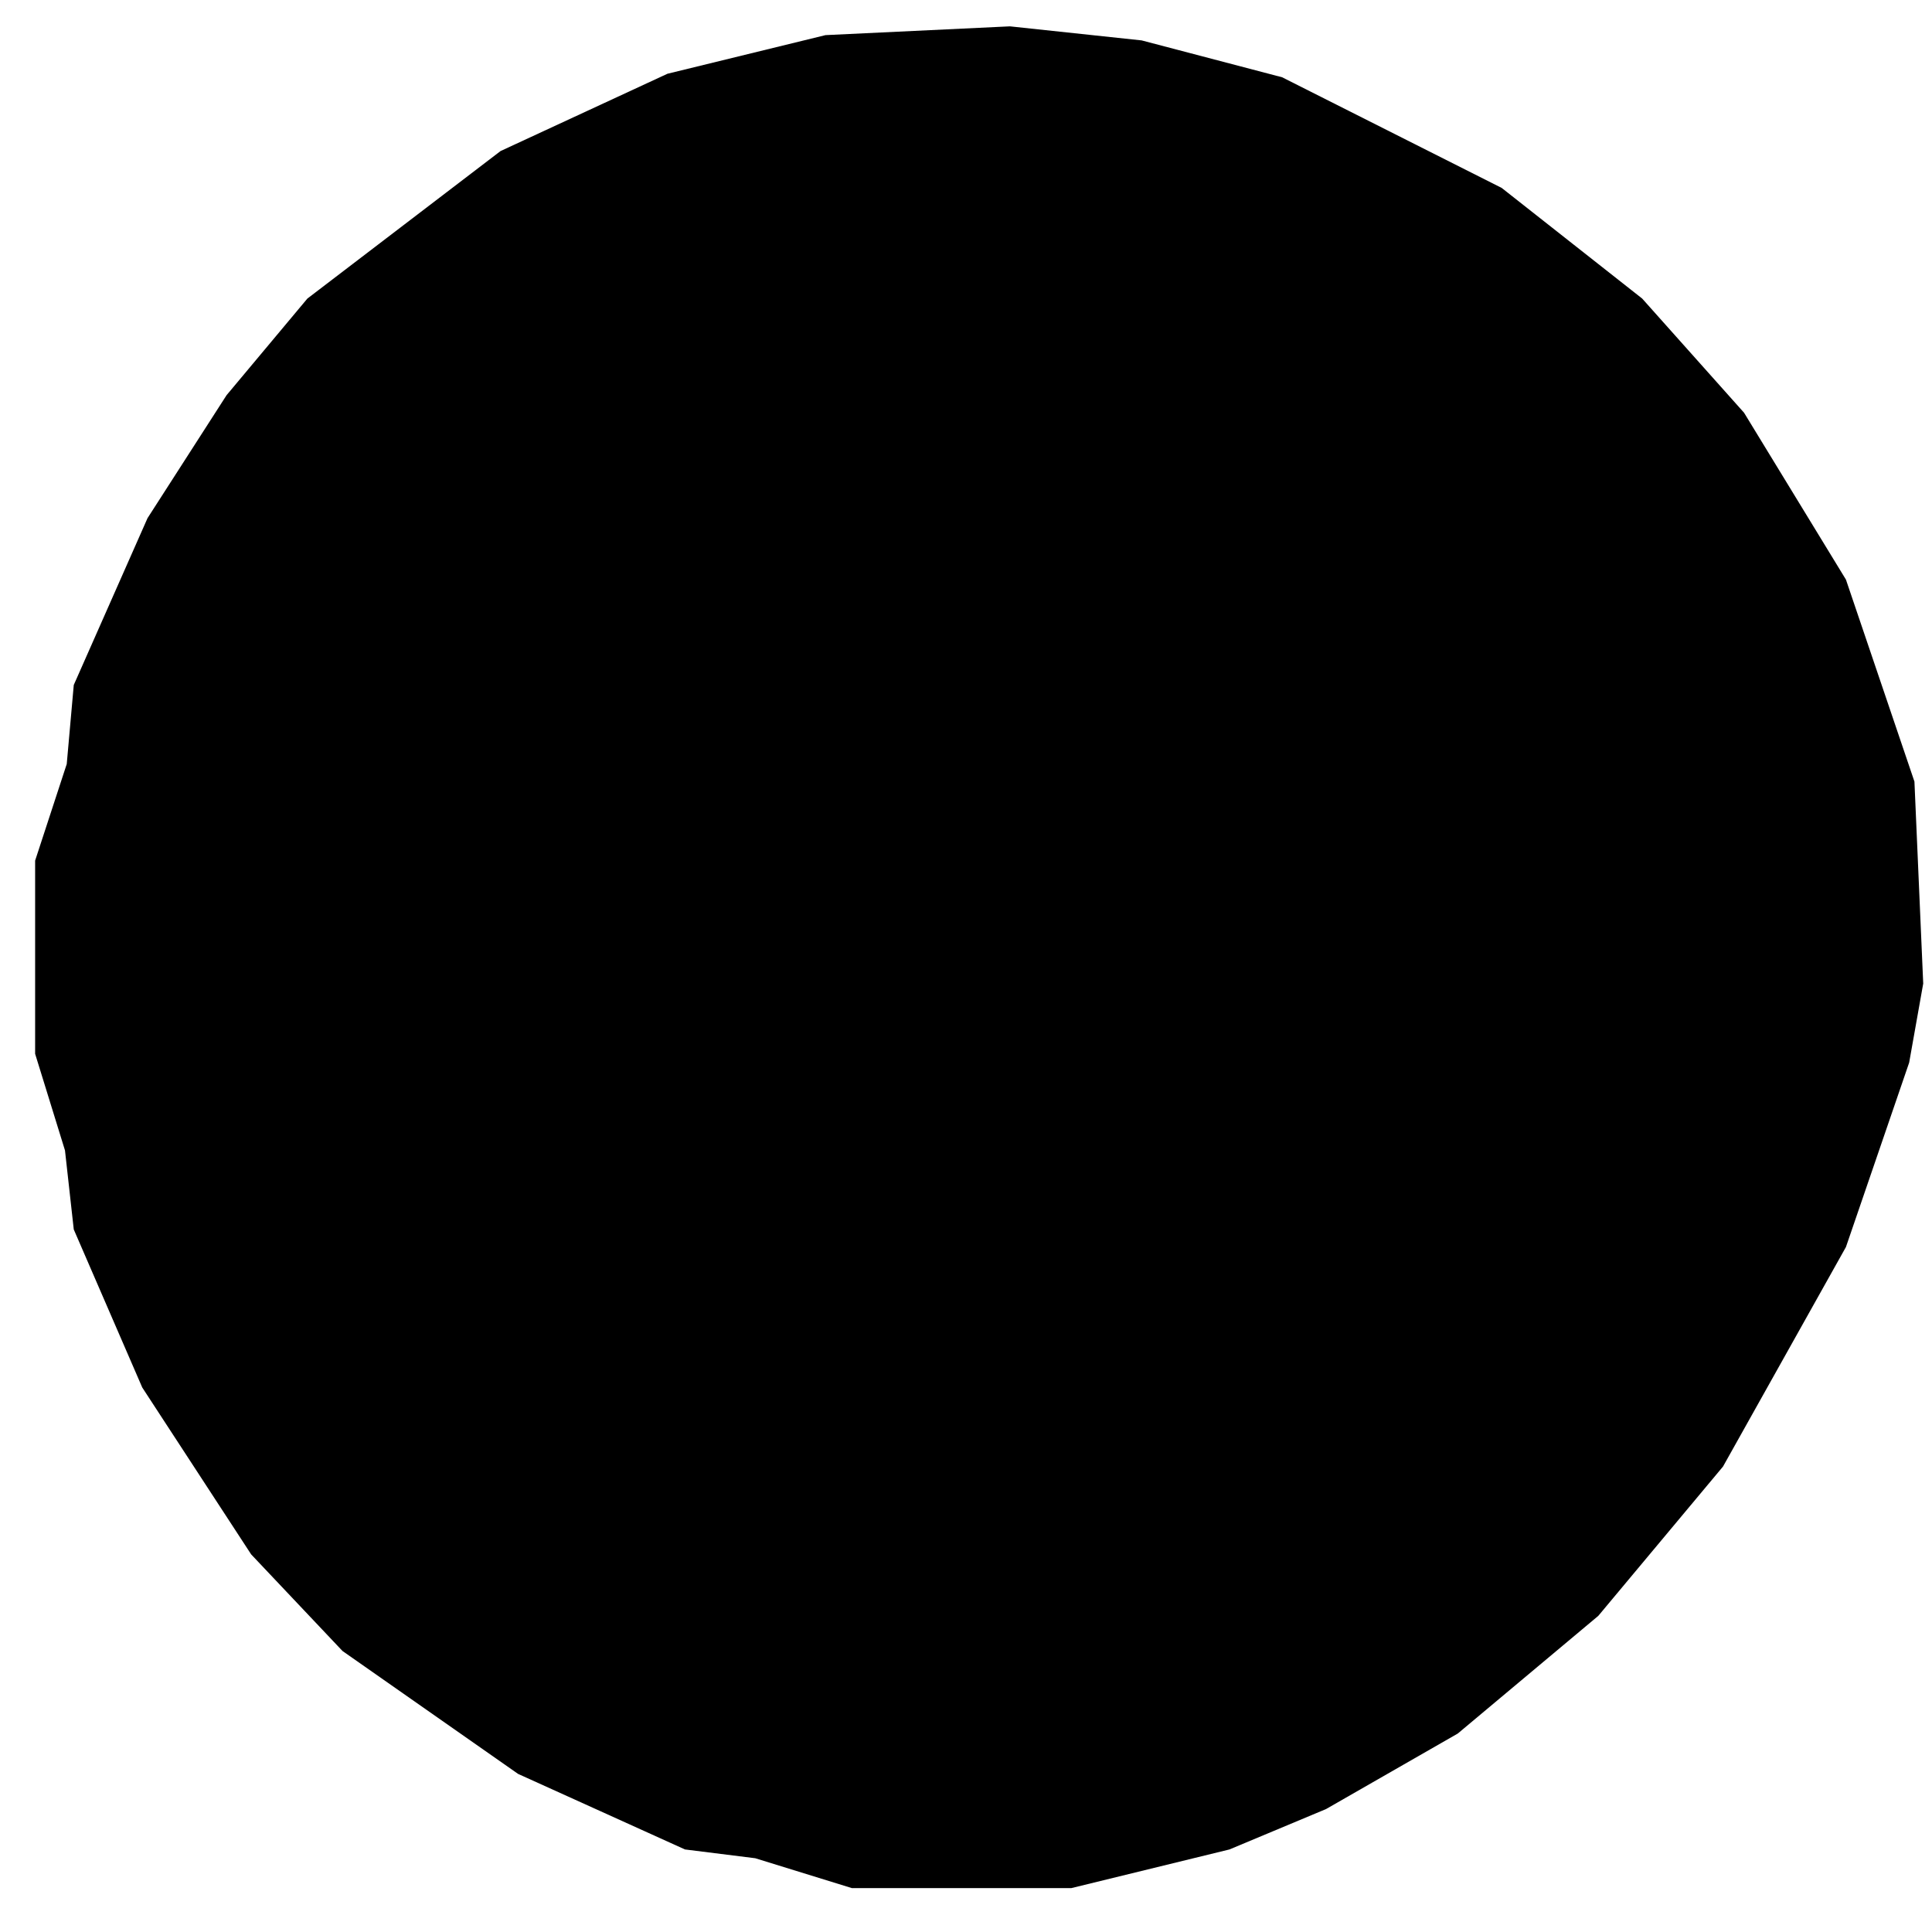
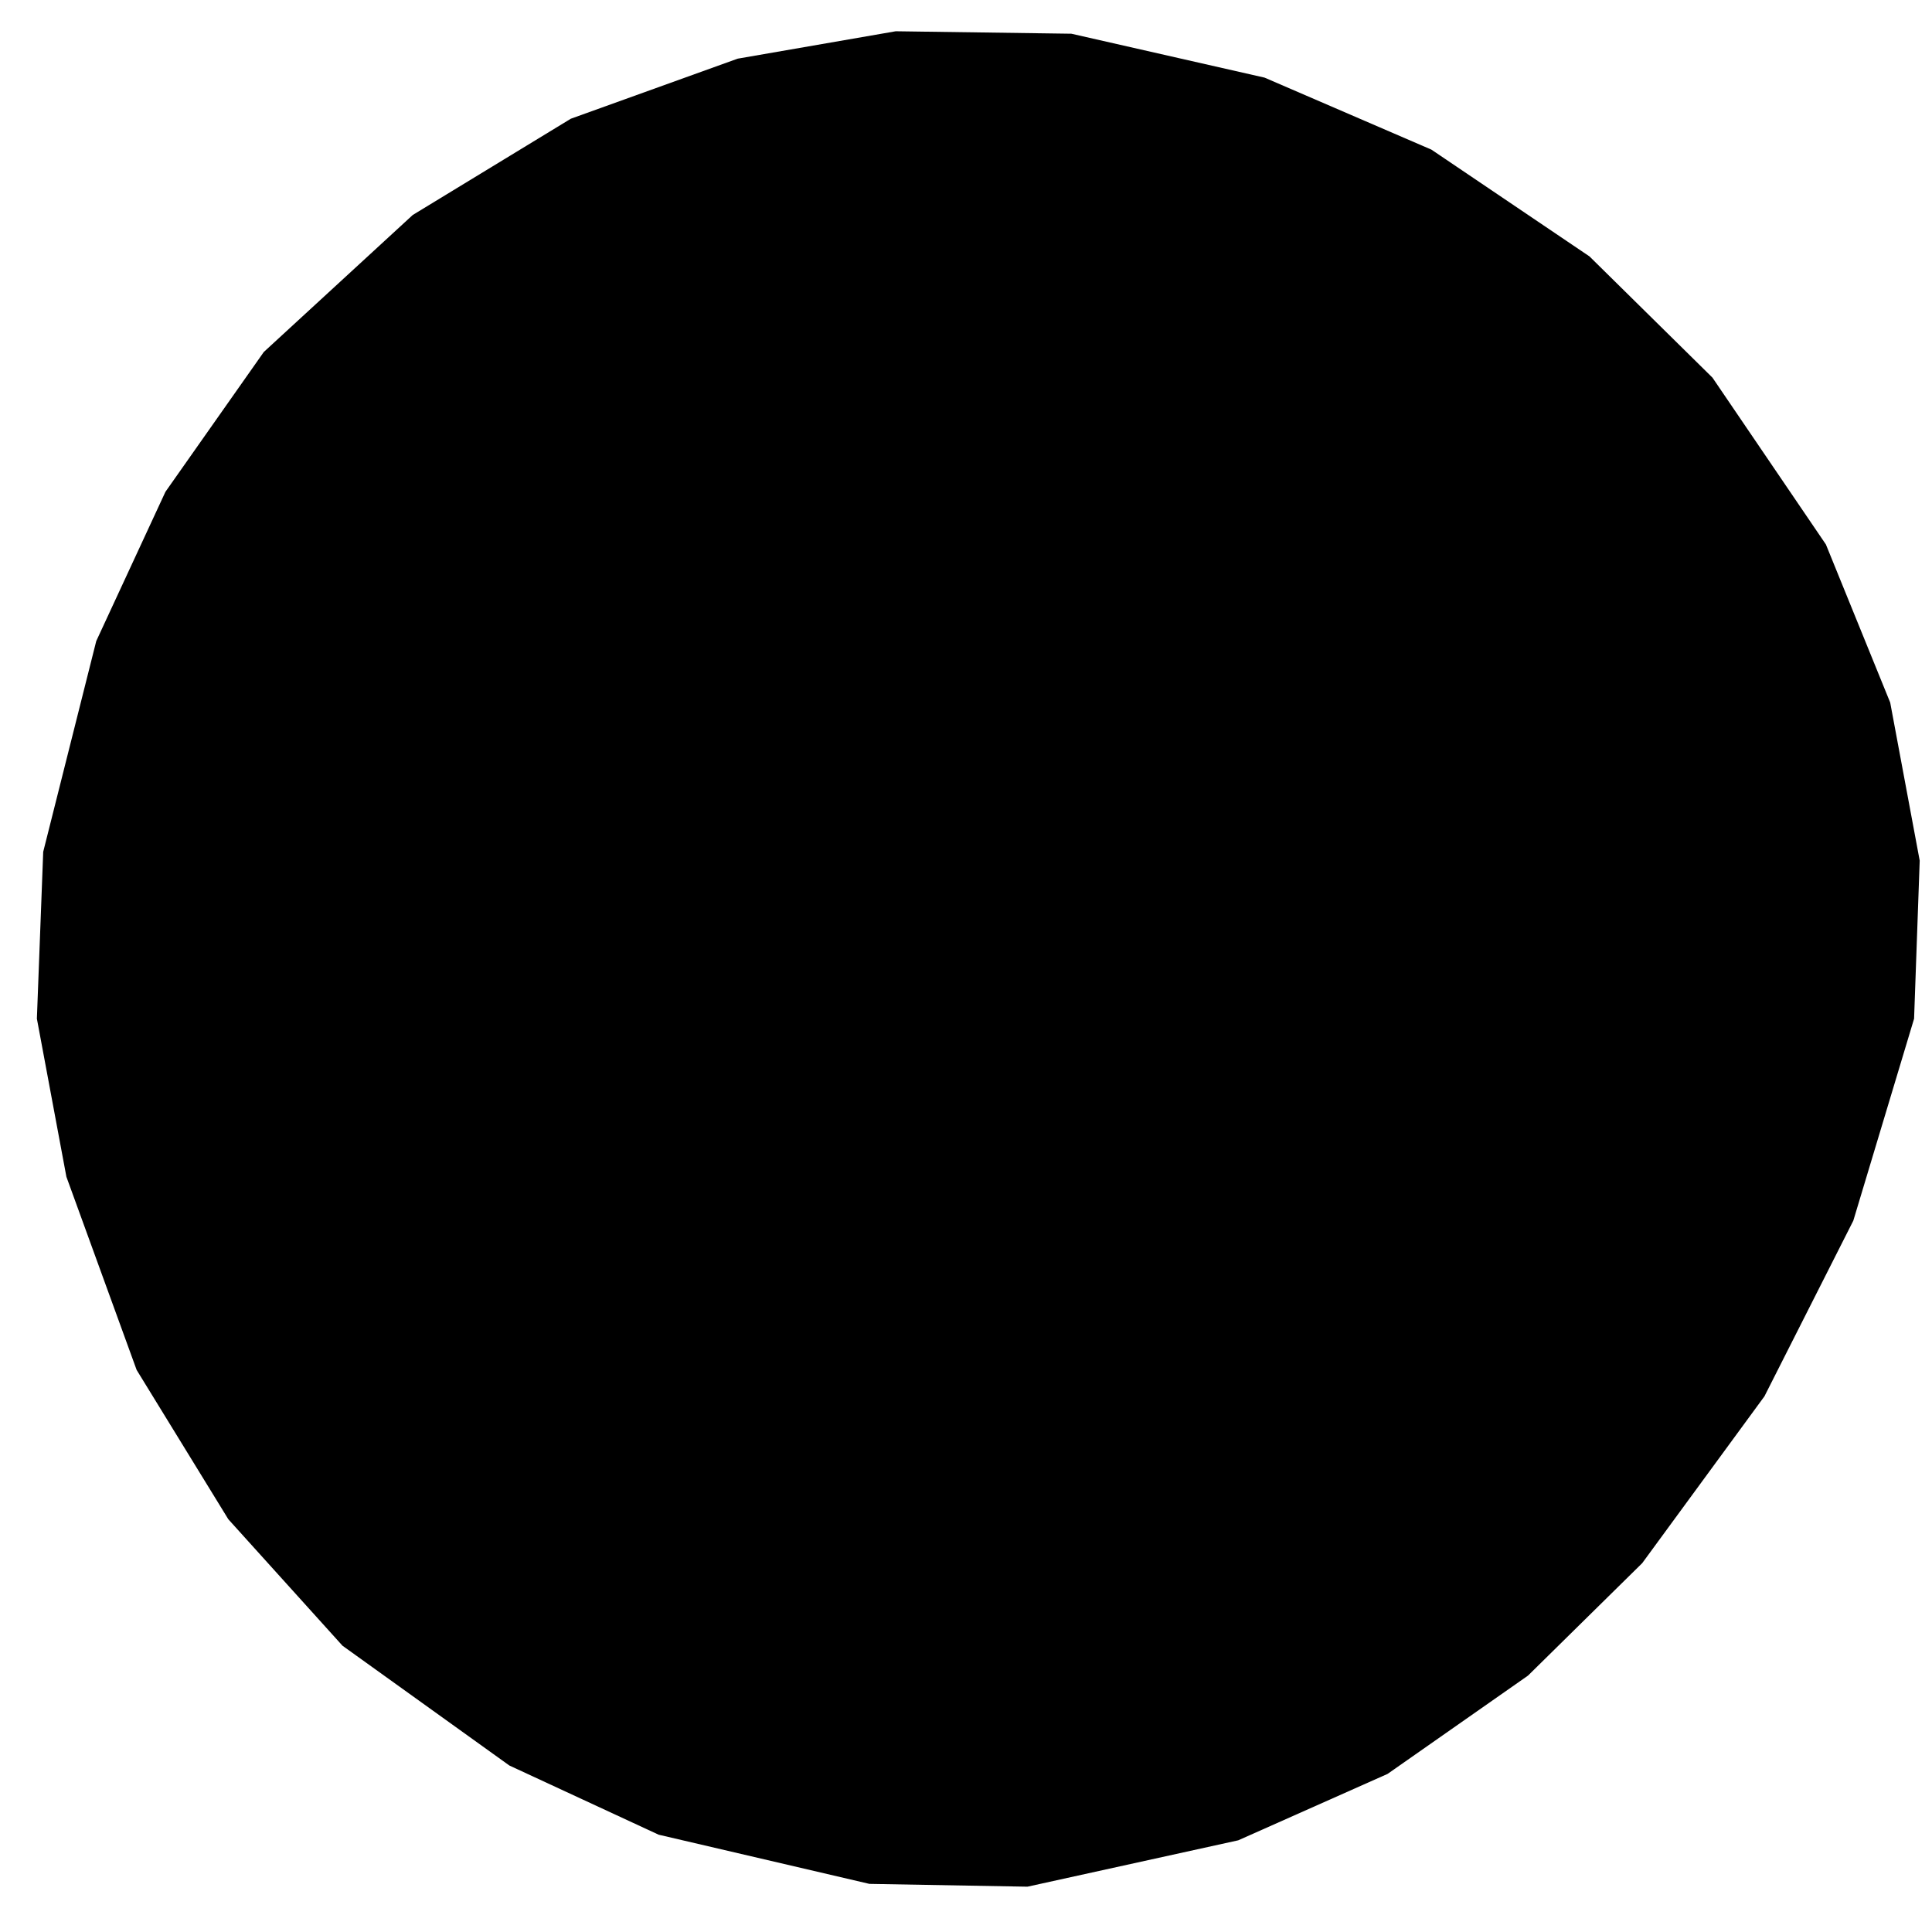
<svg xmlns="http://www.w3.org/2000/svg" viewBox="0 0 55 55" width="100%" height="100%">
-   <path d="M 23.50 1.00 L 19.00 2.10 L 14.25 4.30 L 8.75 8.50 L 6.45 11.25 L 4.20 14.75 L 2.10 19.50 L 1.90 21.75 L 1.00 24.50 L 1.00 30.00 L 1.85 32.75 L 2.10 35.00 L 4.05 39.50 L 7.15 44.25 L 9.75 47.00 L 14.75 50.50 L 19.50 52.65 L 21.50 52.90 L 24.25 53.75 L 30.50 53.75 L 35.00 52.65 L 37.75 51.50 L 41.50 49.35 L 45.50 46.00 L 49.05 41.75 L 52.55 35.50 L 54.35 30.25 L 54.75 28.00 L 54.50 22.25 L 52.55 16.50 L 49.65 11.75 L 46.75 8.50 L 42.75 5.35 L 36.50 2.20 L 32.50 1.15 L 28.75 0.75 Z" fill="currentColor" fill-rule="evenodd" />
+   <path d="M 25.50 0.89 L 21.00 1.67 L 16.25 3.38 L 11.75 6.12 L 7.51 10.02 L 4.71 14.00 L 2.74 18.25 L 1.23 24.25 L 1.05 29.00 L 1.89 33.50 L 3.89 39.00 L 6.50 43.25 L 9.75 46.85 L 14.50 50.26 L 18.75 52.23 L 24.75 53.63 L 29.25 53.71 L 35.25 52.39 L 39.50 50.50 L 43.50 47.70 L 46.75 44.50 L 50.23 39.75 L 52.76 34.75 L 54.49 29.00 L 54.65 24.50 L 53.81 20.00 L 51.98 15.50 L 48.75 10.75 L 45.25 7.30 L 40.75 4.26 L 36.00 2.21 L 30.50 0.96 Z" fill="currentColor" fill-rule="evenodd" />
</svg>
